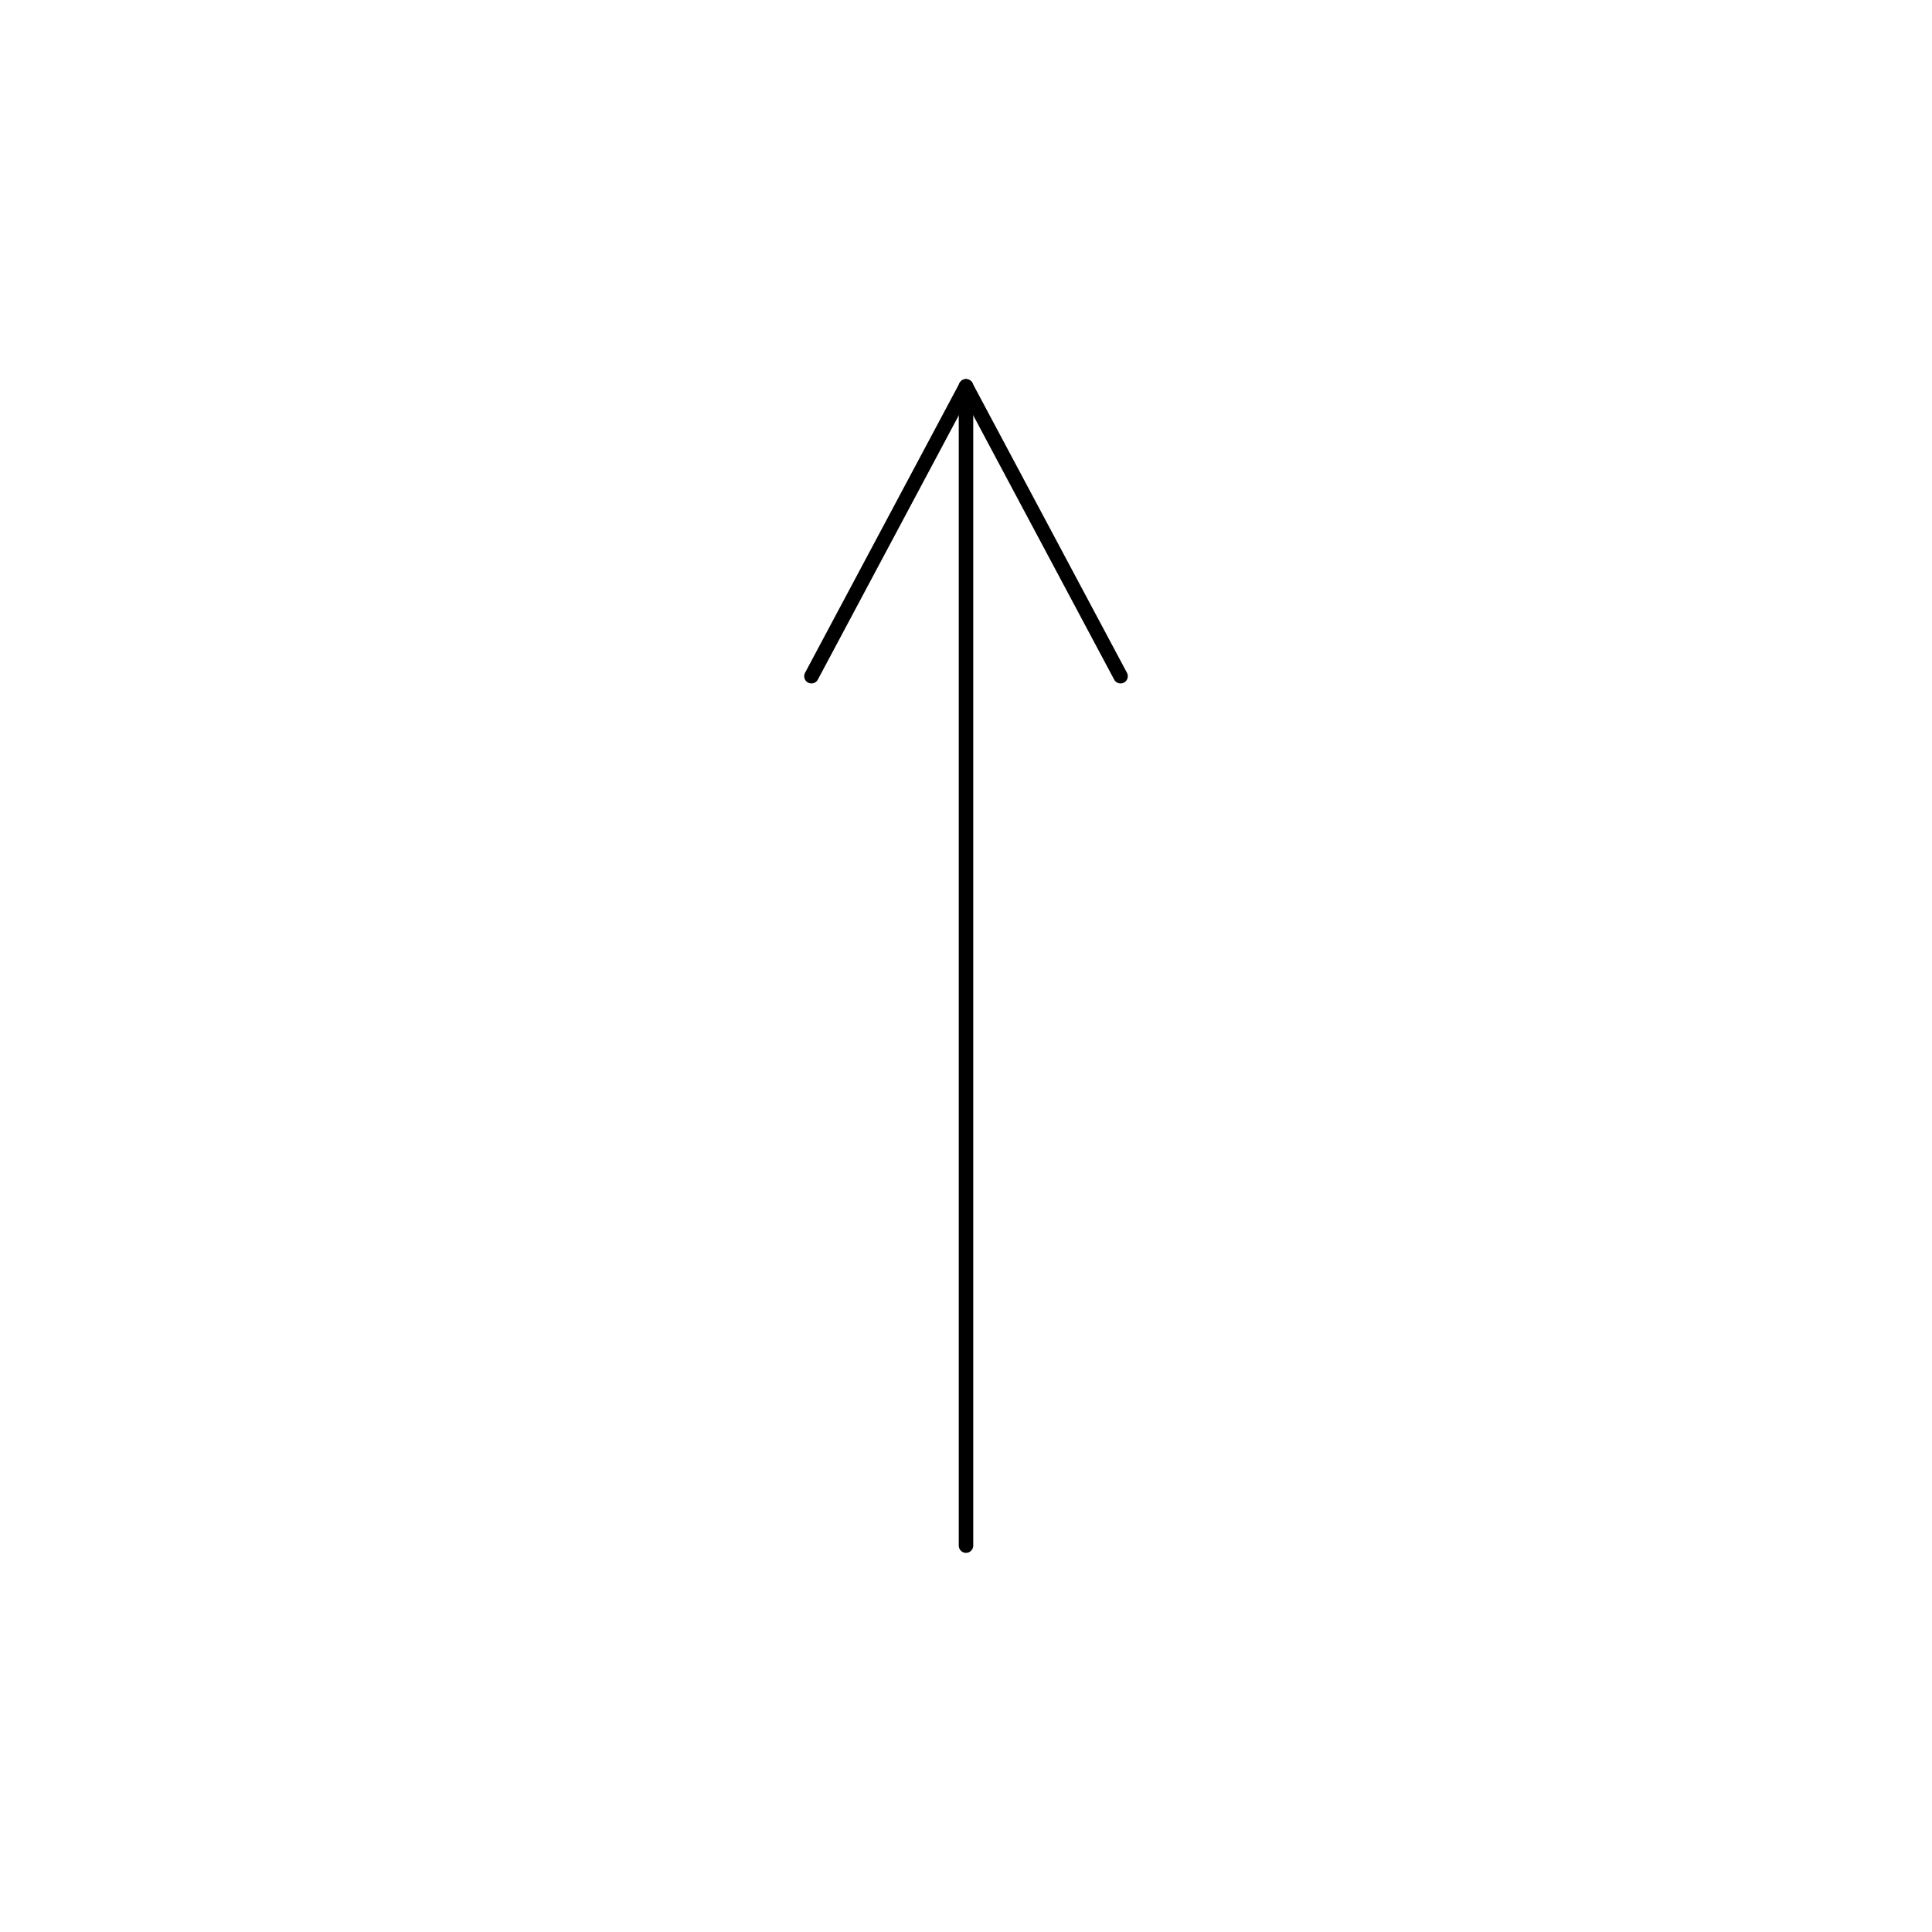
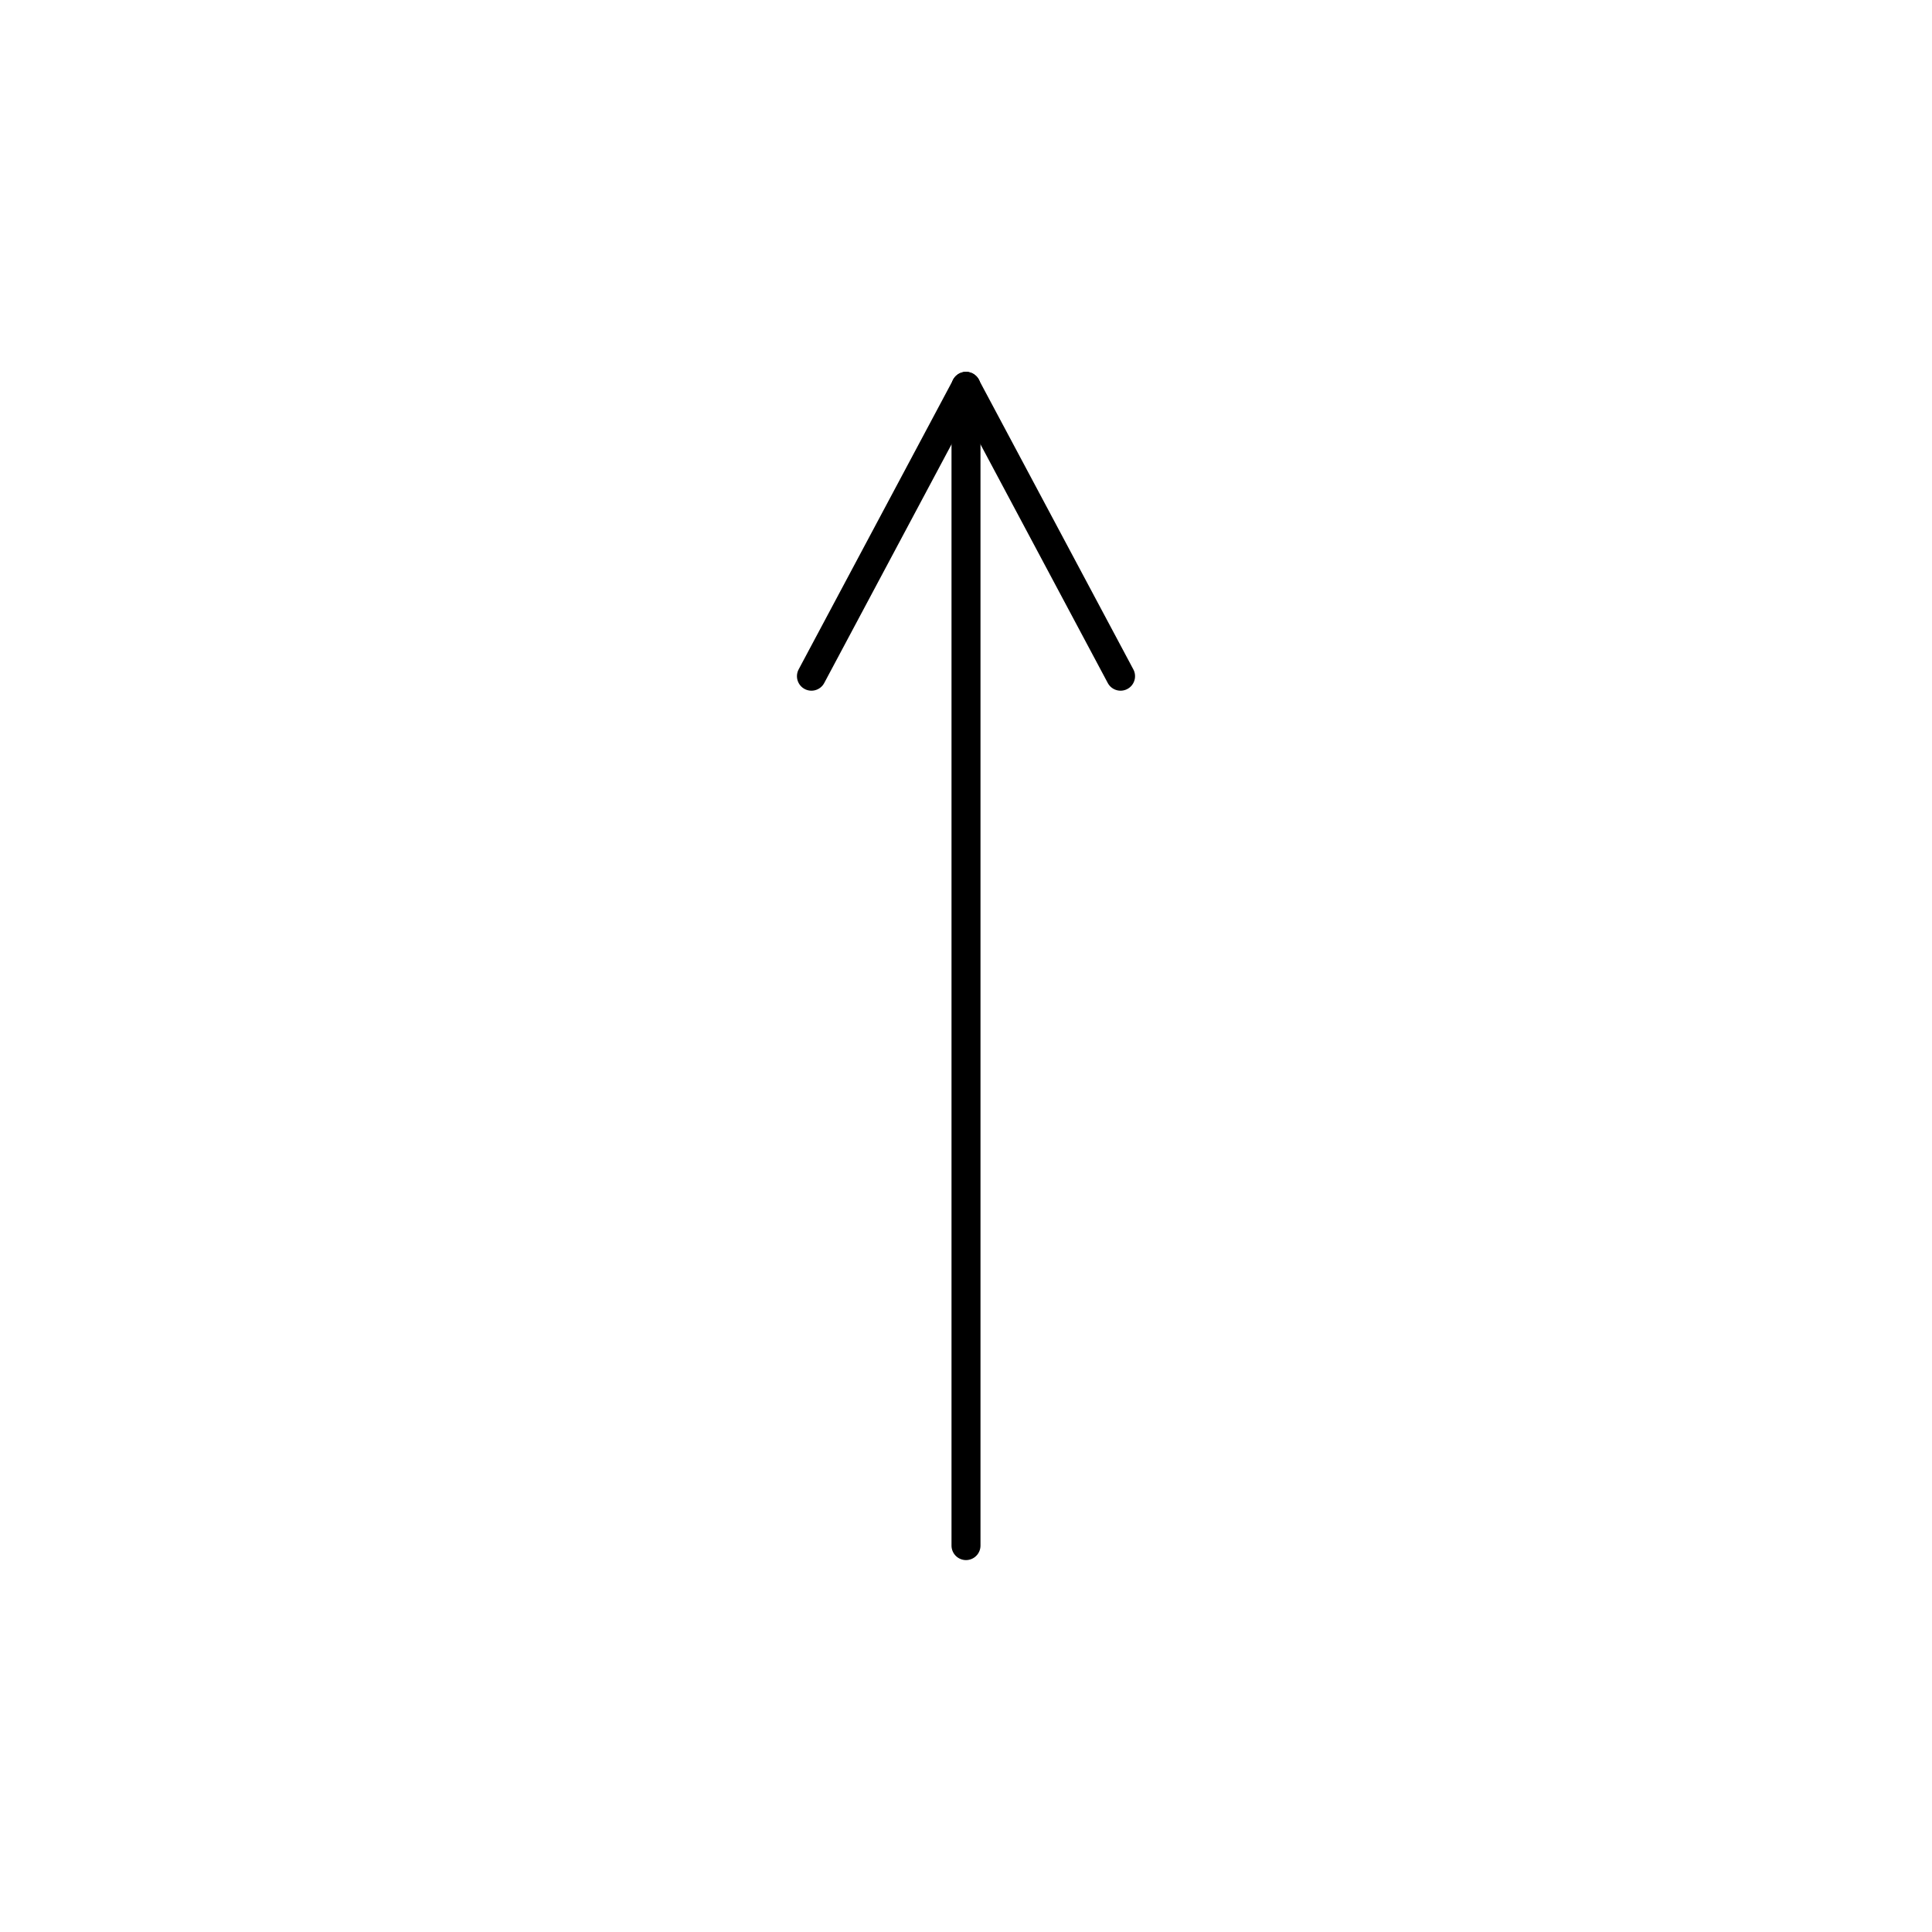
<svg xmlns="http://www.w3.org/2000/svg" viewBox="0 0 200 200">
-   <g id="arrow" stroke="black" stroke-linecap="round" stroke-width="1.5">
+   <g id="arrow" stroke="black" stroke-linecap="round" stroke-width="3">
    <line x1="100" y1="40" x2="100" y2="160" />
    <line x1="100" y1="40" x2="84" y2="70" />
    <line x1="100" y1="40" x2="116" y2="70" />
  </g>
</svg>
